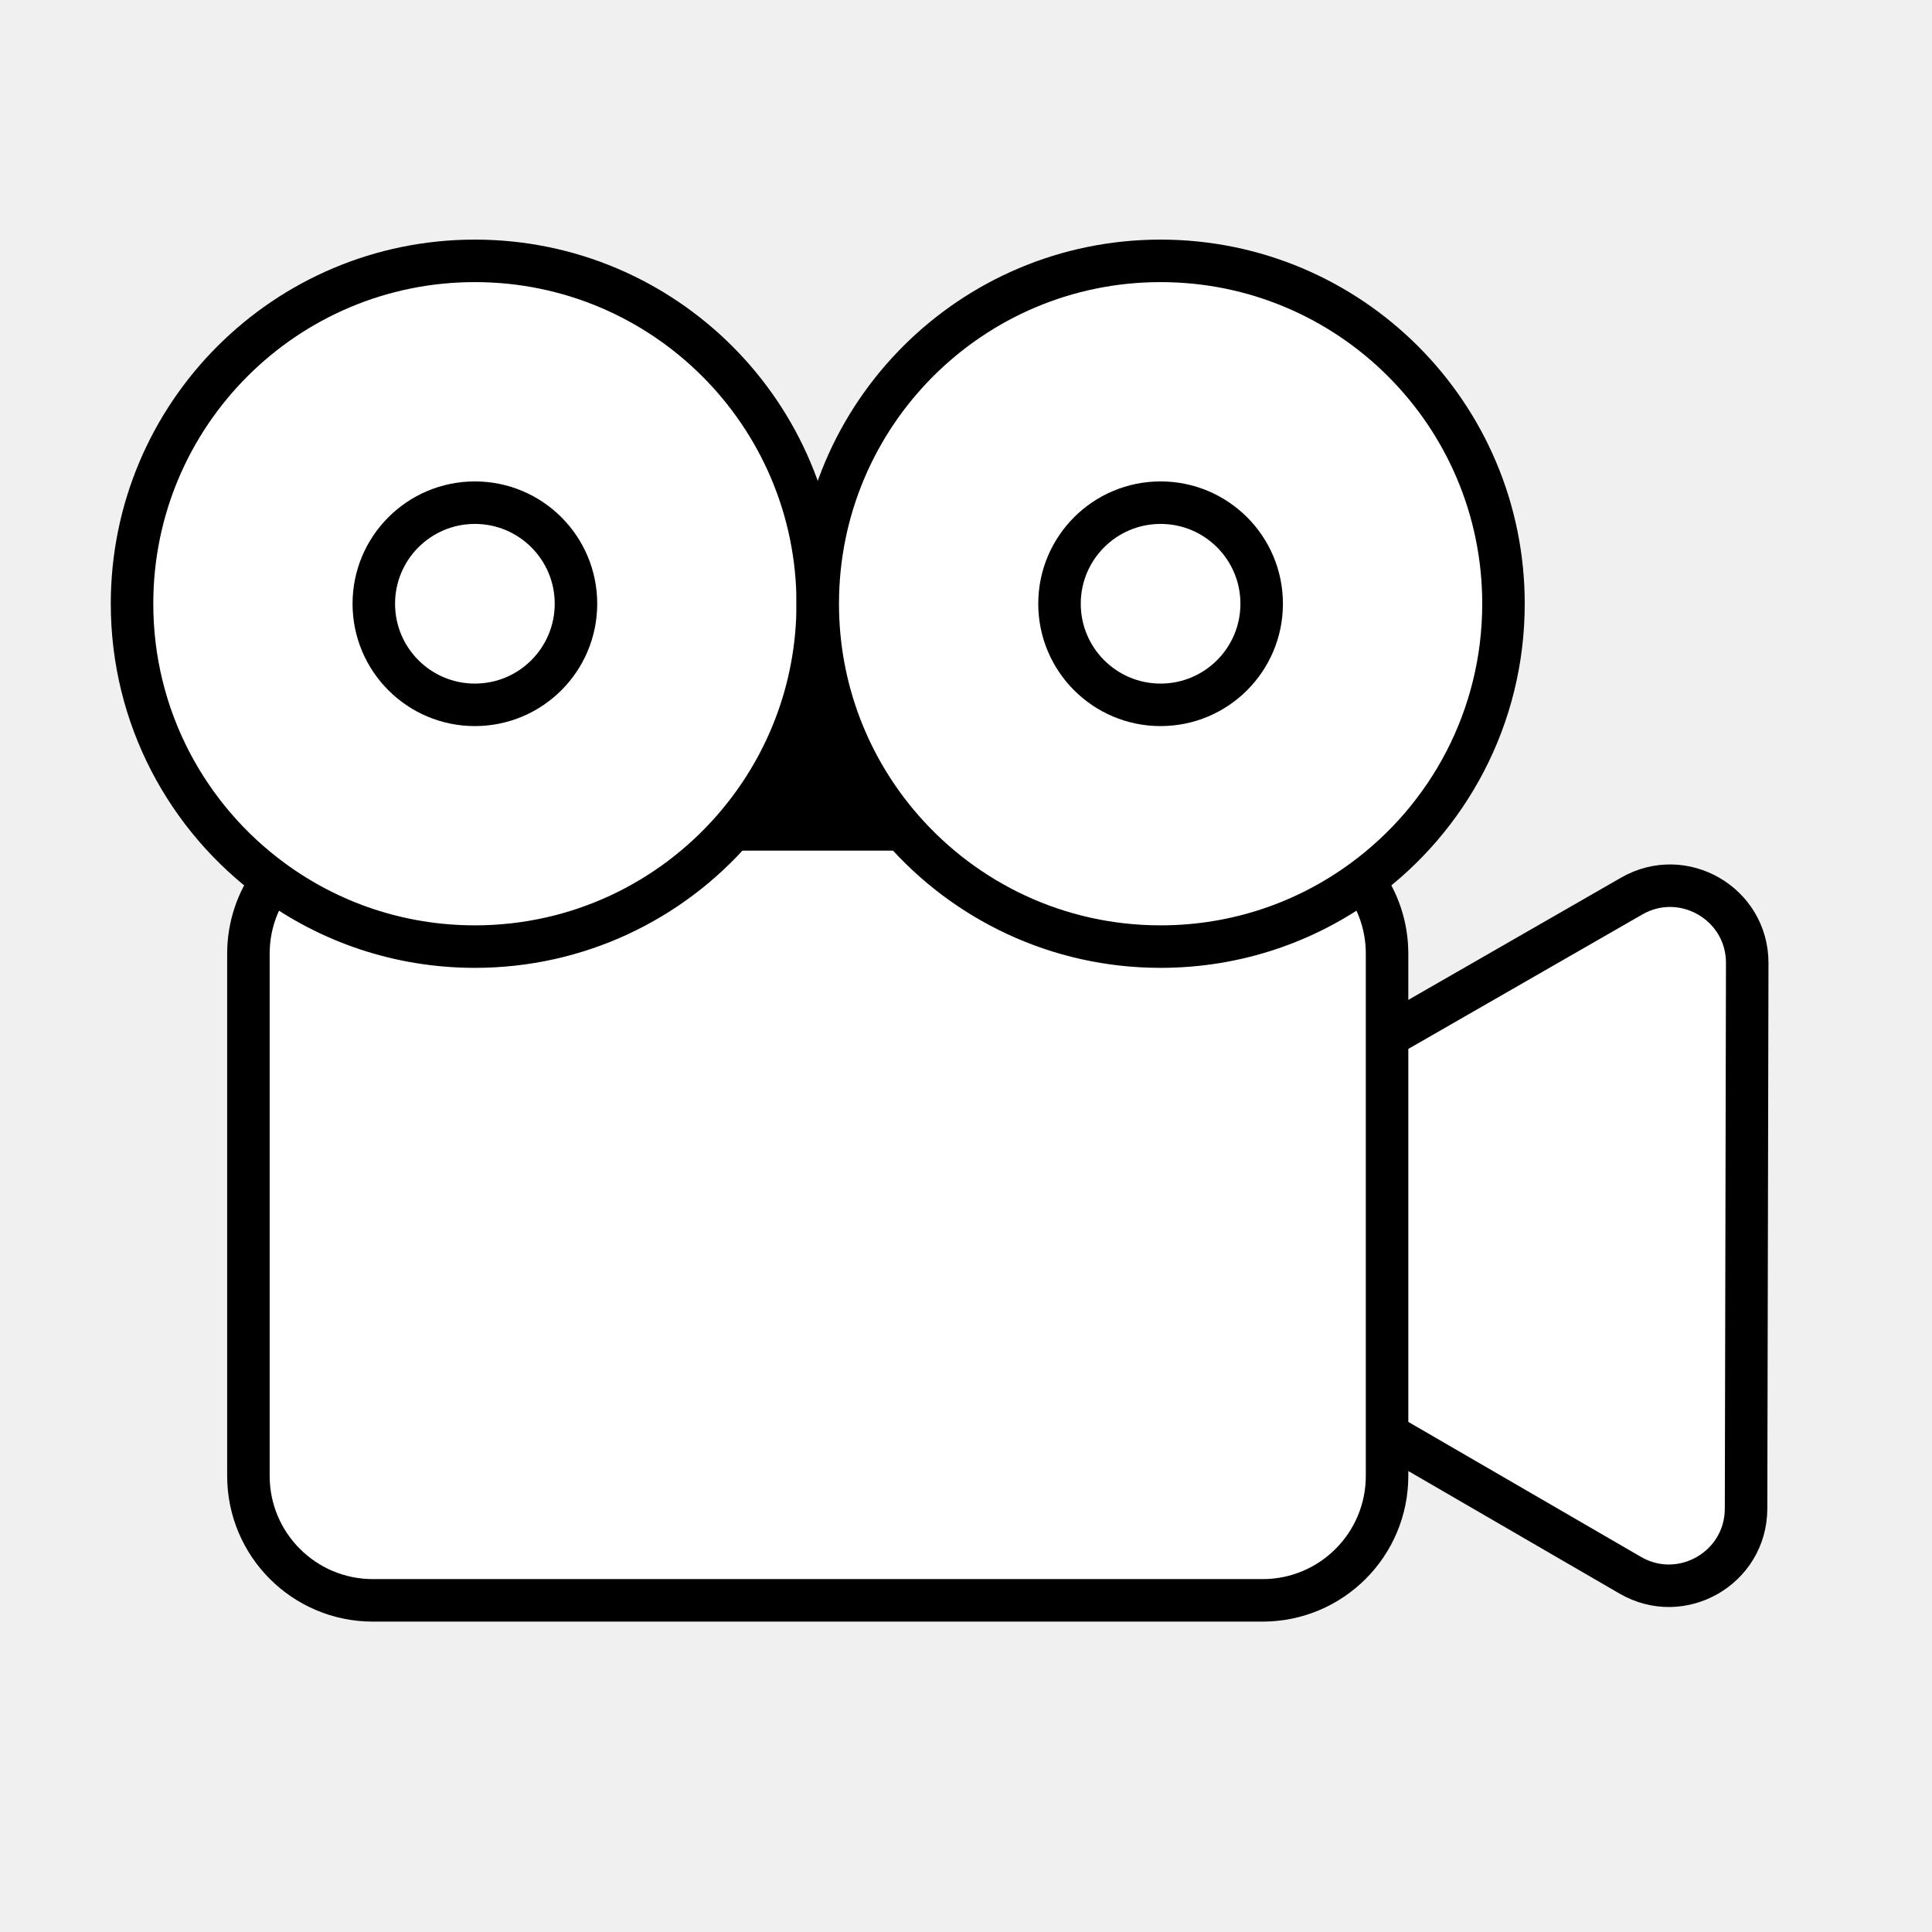
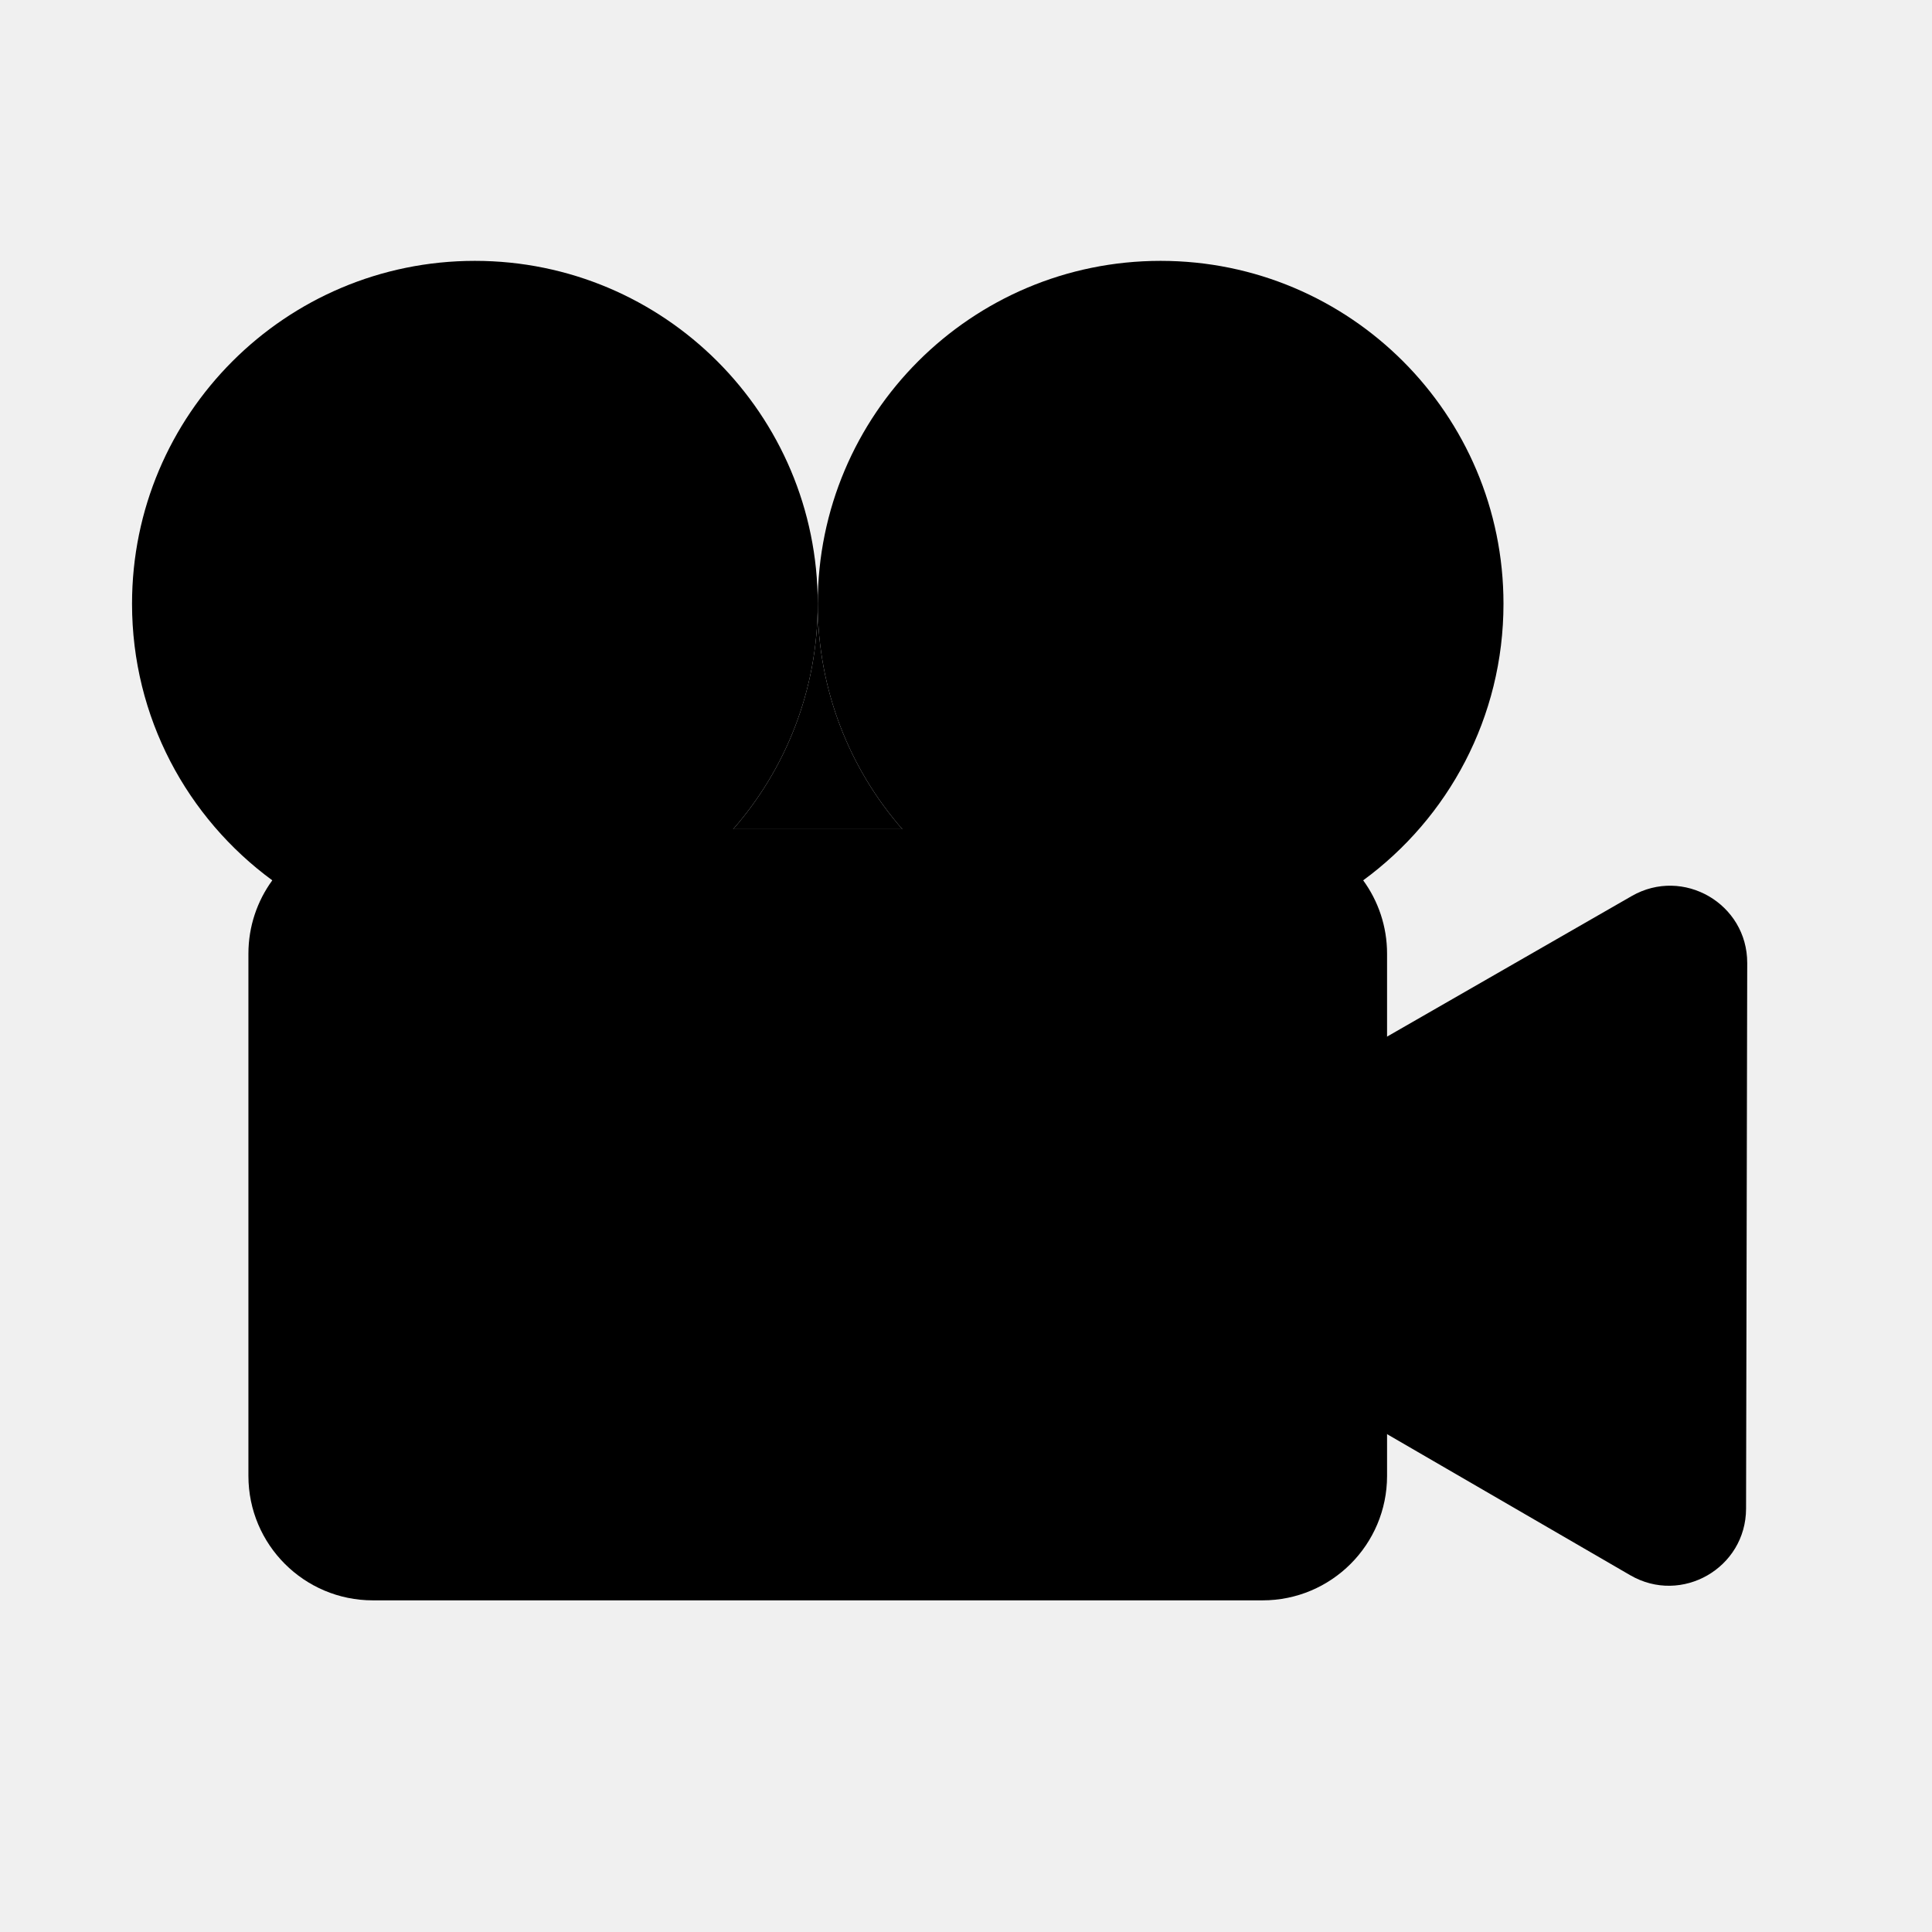
<svg xmlns="http://www.w3.org/2000/svg" version="1.1" x="0px" y="0px" viewBox="0 0 500 500" style="enable-background:new 0 0 500 500;" xml:space="preserve">
-   <style type="text/css">
- 	.st0{fill:#FFFFFF;stroke:#000000;stroke-width:11;stroke-miterlimit:10;}
- 	.st1{fill:#FFFFFF;stroke:#000000;stroke-width:7;stroke-miterlimit:10;}
- 	.st2{fill:none;stroke:#000000;stroke-width:5;stroke-miterlimit:10;}
- 	.st3{stroke:#000000;stroke-width:6;stroke-miterlimit:10;}
- 	.st4{fill:none;stroke:#000000;stroke-width:5;stroke-linecap:round;stroke-miterlimit:10;}
- 	.st5{stroke:#000000;stroke-width:5;stroke-miterlimit:10;}
- 	.st6{fill:#FFFFFF;stroke:#000000;stroke-width:5;stroke-miterlimit:10;}
- 	.st7{display:none;}
- 	.st8{display:inline;stroke:#000000;stroke-width:5;stroke-miterlimit:10;}
- 	.st9{stroke:#000000;stroke-width:19;stroke-miterlimit:10;}
- 	.st10{fill:#FFFFFF;stroke:#000000;stroke-width:11;stroke-linecap:round;stroke-miterlimit:10;}
- 	.st11{stroke:#000000;stroke-width:11;stroke-linecap:round;stroke-miterlimit:10;}
- 	.st12{fill:none;stroke:#000000;stroke-width:11;stroke-miterlimit:10;}
- 	.st13{stroke:#000000;stroke-width:0.5;stroke-miterlimit:10;}
- 	.st14{fill:#FFFFFF;}
- 	.st15{fill:none;stroke:#FFFFFF;stroke-width:5;stroke-miterlimit:10;}
- 	.st16{stroke:#000000;stroke-miterlimit:10;}
- 	.st17{stroke:#000000;stroke-width:5;stroke-linecap:round;stroke-miterlimit:10;}
- </style>
  <g id="Computer1">
    <path class="st0" d="M-1692.6,159.73h-274.15c-8.21,0-14.87,6.66-14.87,14.87v178.92h303.89V174.6   C-1677.73,166.38-1684.39,159.73-1692.6,159.73z" />
    <path class="st1" d="M-1638.25,387.87h-382.7c-2.06,0-3.74-1.67-3.74-3.74v-10.75c0-0.52,0.42-0.94,0.94-0.94h388.72   c0.29,0,0.52,0.23,0.52,0.52v11.17C-1634.51,386.19-1636.18,387.87-1638.25,387.87z" />
    <path class="st1" d="M-1677.73,353.52h-303.89l-41.34,18.68c-0.13,0.06-0.09,0.25,0.05,0.25h387.36c0.24,0,0.3-0.32,0.09-0.42   L-1677.73,353.52z" />
    <path class="st2" d="M-1717.96,332.74h-223.43c-4.84,0-8.76-3.92-8.76-8.76V189.26c0-4.84,3.92-8.76,8.76-8.76h223.43   c4.84,0,8.76,3.92,8.76,8.76v134.72C-1709.2,328.82-1713.12,332.74-1717.96,332.74z" />
    <line class="st2" x1="-1950.15" y1="204.38" x2="-1709.2" y2="204.38" />
    <path class="st3" d="M-1753.28,293.4l-3.93,3.98c-0.12,0.12-0.09,0.34,0.07,0.49l7.07,6.98c0.15,0.15,0.18,0.37,0.07,0.49   l-1.74,1.76c-0.12,0.12-0.34,0.09-0.49-0.06l-7.07-6.98c-0.15-0.15-0.38-0.18-0.49-0.06l-3.93,3.98c-0.16,0.17-0.5,0.04-0.61-0.23   l-3.33-8.51l-3.33-8.51c-0.1-0.27,0.1-0.48,0.37-0.37l8.55,3.21l8.55,3.21C-1753.25,292.9-1753.11,293.23-1753.28,293.4z" />
    <path class="st2" d="M-1764.36,291.77h-53.94c-2.39,0-4.33-1.94-4.33-4.33v-22.52c0-2.39,1.94-4.33,4.33-4.33h53.94   c2.39,0,4.33,1.94,4.33,4.33v22.52C-1760.03,289.83-1761.97,291.77-1764.36,291.77z" />
  </g>
  <g id="Computer2">
</g>
  <g id="Tekstproduktion">
    <path id="Papir" class="st0" d="M-694.22,392.48h-189.81c-8.21,0-14.87-6.66-14.87-14.87V122.39c0-8.21,6.66-14.87,14.87-14.87   h189.81c8.21,0,14.87,6.66,14.87,14.87v255.23C-679.35,385.82-686.01,392.48-694.22,392.48z" />
    <g id="Tekstlinjer_3_">
      <line class="st4" x1="-864.48" y1="245.23" x2="-713.38" y2="245.23" />
      <line class="st4" x1="-864.48" y1="150.29" x2="-713.38" y2="150.29" />
      <line class="st4" x1="-864.87" y1="182.25" x2="-713.77" y2="182.25" />
      <line class="st4" x1="-864.48" y1="212.53" x2="-713.38" y2="212.53" />
      <line class="st4" x1="-864.48" y1="277.97" x2="-748.73" y2="277.97" />
    </g>
    <g id="Blyant">
      <path class="st2" d="M-743.55,275.35c-2.92,1.37-5.87-1.76-4.4-4.57c0.01-0.04,0.03-0.07,0.05-0.11l13.99-24.8    c0.15-0.28,0.51-0.45,0.64-0.31" />
      <path class="st2" d="M-743.55,275.35l25.79-12.05c0.23-0.11,0.39-0.34,0.39-0.5c0-0.05-0.01-0.09-0.04-0.12" />
      <path class="st2" d="M-747.95,270.78l-2.8,4.96c-0.72,1.26,0.61,2.69,1.93,2.08l5.27-2.47l25.79-12.05    c0.23-0.11,0.39-0.34,0.39-0.5c0-0.05-0.01-0.09-0.04-0.12l-2.83-4.38c-2.61-4.04-5.93-7.56-9.81-10.39l-3.22-2.35    c-0.13-0.14-0.49,0.03-0.64,0.31L-747.95,270.78" />
      <path id="Bly" class="st5" d="M-744.6,275.85l3.56-1.97c2.27-1.26,3.18-4.06,1.8-5.55l-1.32-1.42c-1.38-1.49-4.24-0.79-5.67,1.37    l-2.24,3.4C-750.52,274.78-747.86,277.66-744.6,275.85l3.56-1.97c2.27-1.26,3.18-4.06,1.8-5.55l-1.32-1.42    c-1.38-1.49-4.24-0.79-5.67,1.37l-2.24,3.4C-750.52,274.78-747.86,277.66-744.6,275.85z" />
      <path id="Krop" class="st6" d="M-611.57,155.53l-6.82-7.36c-2.59-2.79-6.95-2.96-9.75-0.37l-104.85,97.17    c-0.25,0.23-0.26,0.62-0.03,0.87l2.75,1.6c4.48,3.24,8.73,7.01,11.19,12.05l1.42,2.92c0.23,0.25,0.62,0.26,0.87,0.03l104.85-97.17    C-609.14,162.69-608.98,158.32-611.57,155.53z" />
      <g id="Linjer" class="st7">
        <line class="st8" x1="-614.98" y1="151.85" x2="-725.34" y2="254.12" />
        <line class="st8" x1="-611.01" y1="156.14" x2="-721.37" y2="258.41" />
        <line class="st8" x1="-618.95" y1="147.57" x2="-729.31" y2="249.84" />
      </g>
    </g>
  </g>
  <g id="Foto">
    <path class="st0" d="M-134.8,354.17h-270.4c-17.34,0-31.39-14.05-31.39-31.39V183.21c0-17.34,14.05-31.39,31.39-31.39h269.6   c17.78,0,32.19,14.41,32.19,32.19v138.77C-103.41,340.12-117.46,354.17-134.8,354.17z" />
    <circle class="st0" cx="-239.12" cy="252.99" r="86.59" />
    <circle class="st6" cx="-239.12" cy="252.99" r="69.09" />
    <path class="st0" d="M-170.93,122.04h-138.14c-3.09,0-5.76,1.45-6.42,3.48l-7.34,22.53h165.65l-7.34-22.53   C-165.18,123.49-167.85,122.04-170.93,122.04z" />
    <path class="st0" d="M-360.4,140.52h-32.72c-2.4,0-4.34,1.95-4.34,4.34v3.18h41.41v-3.18C-356.06,142.47-358,140.52-360.4,140.52z" />
    <circle class="st9" cx="-377.47" cy="191.35" r="6.12" />
  </g>
  <g id="Film">
    <g id="Kamera">
      <path id="Linse" class="st10" d="M422.28,231.9l-122.44,70.35c-13.32,7.65-13.36,26.85-0.07,34.56l122.14,70.86    c13.29,7.71,29.93-1.86,29.97-17.22l0.3-141.21C452.21,233.88,435.6,224.25,422.28,231.9l-122.44,70.35    c-13.32,7.65-13.36,26.85-0.07,34.56l122.14,70.86c13.29,7.71,29.93-1.86,29.97-17.22l0.3-141.21    C452.21,233.88,435.6,224.25,422.28,231.9z" />
      <path id="Kasse" class="st0" d="M358.97,246.81v135.15c0,17.79-14.42,32.21-32.21,32.21H96.5c-17.79,0-32.21-14.42-32.21-32.21    V246.81c0-7.09,2.3-13.66,6.18-18.98c5.86-8.03,15.34-13.24,26.03-13.24h230.26c10.69,0,20.17,5.21,26.03,13.24    C356.67,233.15,358.97,239.72,358.97,246.81z" />
      <path class="st11" d="M233.52,214.59h-43.78c13.64-15.6,21.89-36.01,21.89-58.34C211.63,178.58,219.88,198.99,233.52,214.59z" />
      <g id="Filmhjul">
        <path class="st10" d="M211.63,156.25c0,22.33-8.25,42.74-21.89,58.34c-16.25,18.62-40.17,30.39-66.84,30.39     c-19.61,0-37.74-6.36-52.43-17.15c-22.01-16.14-36.3-42.19-36.3-71.58c0-49.01,39.72-88.74,88.73-88.74     C171.9,67.51,211.63,107.24,211.63,156.25z" />
        <path class="st10" d="M389.1,156.25c0,29.39-14.29,55.45-36.31,71.58c-14.69,10.79-32.82,17.15-52.43,17.15     c-26.67,0-50.59-11.77-66.84-30.39c-13.64-15.6-21.89-36.01-21.89-58.34c0-49.01,39.73-88.74,88.73-88.74     C349.37,67.51,389.1,107.24,389.1,156.25z" />
        <circle class="st10" cx="122.9" cy="156.25" r="26.16" />
        <circle class="st10" cx="300.36" cy="156.25" r="26.16" />
      </g>
    </g>
  </g>
  <g id="BMC">
    <path class="st6" d="M646.77,311.89h-81.96V122.52c0-8.28,6.72-15,15-15h66.96V311.89z" />
    <rect x="646.77" y="107.52" class="st6" width="81.96" height="204.37" />
    <rect x="810.98" y="107.52" class="st6" width="81.96" height="204.37" />
    <path class="st6" d="M974.9,311.89h-81.96V107.52h66.96c8.28,0,15,6.72,15,15V311.89z" />
    <line class="st2" x1="646.77" y1="209.7" x2="892.94" y2="209.7" />
    <rect x="729.02" y="107.52" class="st6" width="81.96" height="204.37" />
    <path class="st6" d="M770,311.89H564.81v66.8c0,8.28,6.72,15,15,15H770V311.89z" />
    <path class="st6" d="M770,311.89h205.19v66.8c0,8.28-6.72,15-15,15H770V311.89z" />
    <g>
      <path d="M593.13,149.39c7.53-1.59,19.42-2.77,31.51-2.77c17.24,0,28.34,2.97,36.66,9.71c6.93,5.15,11.1,13.08,11.1,23.58    c0,12.88-8.52,24.17-22.59,29.33v0.4c12.68,3.17,27.54,13.67,27.54,33.49c0,11.49-4.56,20.21-11.29,26.75    c-9.31,8.52-24.37,12.48-46.17,12.48c-11.89,0-21-0.79-26.75-1.58V149.39z M610.37,204.08h15.65c18.23,0,28.93-9.51,28.93-22.39    c0-15.65-11.89-21.8-29.33-21.8c-7.93,0-12.48,0.59-15.26,1.19V204.08z M610.37,268.08c3.37,0.59,8.32,0.79,14.46,0.79    c17.83,0,34.28-6.54,34.28-25.96c0-18.23-15.65-25.76-34.48-25.76h-14.27V268.08z" />
      <path d="M813.07,222.51c-0.99-18.63-2.18-41.02-1.98-57.66h-0.59c-4.56,15.65-10.11,32.3-16.84,50.73l-23.58,64.79h-13.08    l-21.6-63.61c-6.34-18.82-11.69-36.06-15.46-51.92h-0.4c-0.4,16.64-1.39,39.04-2.58,59.05l-3.57,57.27h-16.45l9.31-133.55h22    l22.79,64.6c5.55,16.45,10.11,31.11,13.47,44.98h0.59c3.37-13.47,8.12-28.14,14.07-44.98l23.78-64.6h22l8.32,133.55h-16.84    L813.07,222.51z" />
      <path d="M953.16,276.8c-6.34,3.17-19.02,6.34-35.27,6.34c-37.65,0-65.98-23.78-65.98-67.57c0-41.81,28.33-70.15,69.75-70.15    c16.64,0,27.15,3.57,31.7,5.94l-4.16,14.07c-6.54-3.17-15.85-5.55-26.95-5.55c-31.31,0-52.11,20.01-52.11,55.09    c0,32.69,18.82,53.7,51.32,53.7c10.5,0,21.2-2.18,28.14-5.55L953.16,276.8z" />
    </g>
    <path class="st12" d="M960.32,393.69H579.68c-8.21,0-14.87-6.66-14.87-14.87V122.39c0-8.21,6.66-14.87,14.87-14.87h380.64   c8.21,0,14.87,6.66,14.87,14.87v256.44C975.19,387.03,968.53,393.69,960.32,393.69z" />
  </g>
  <g id="Infografik">
    <path id="Papir_1_" class="st0" d="M1384.91,392.48h-189.81c-8.21,0-14.87-6.66-14.87-14.87V122.39c0-8.21,6.66-14.87,14.87-14.87   h189.81c8.21,0,14.87,6.66,14.87,14.87v255.23C1399.77,385.82,1393.12,392.48,1384.91,392.48z" />
    <g>
      <line class="st4" x1="1205.79" y1="143.55" x2="1277.97" y2="143.55" />
      <line class="st4" x1="1205.79" y1="166.14" x2="1277.97" y2="166.14" />
      <line class="st4" x1="1205.79" y1="188.72" x2="1277.97" y2="188.72" />
      <line class="st4" x1="1205.79" y1="211.3" x2="1277.97" y2="211.3" />
      <line class="st4" x1="1205.79" y1="233.88" x2="1277.97" y2="233.88" />
    </g>
    <line class="st4" x1="1205.79" y1="354.31" x2="1297.66" y2="354.31" />
    <line class="st4" x1="1205.79" y1="354.31" x2="1205.79" y2="257.7" />
    <path class="st13" d="M1270.49,289.91h15.78c2.06,0,3.73,1.48,3.73,3.31v61.1h-23.24v-61.1   C1266.76,291.39,1268.43,289.91,1270.49,289.91z" />
    <path class="st13" d="M1244.67,322.11h15.78c2.06,0,3.73,1.48,3.73,3.31v28.9h-23.24v-28.9   C1240.93,323.59,1242.6,322.11,1244.67,322.11z" />
    <path class="st13" d="M1218.84,257.7h15.78c2.06,0,3.73,1.48,3.73,3.31v93.3h-23.24v-93.3   C1215.11,259.19,1216.78,257.7,1218.84,257.7z" />
    <g>
      <line class="st4" x1="1311.25" y1="257.7" x2="1383.43" y2="257.7" />
      <line class="st4" x1="1311.25" y1="280.25" x2="1383.43" y2="280.25" />
      <line class="st4" x1="1311.25" y1="302.8" x2="1383.43" y2="302.8" />
      <line class="st4" x1="1311.25" y1="325.35" x2="1383.43" y2="325.35" />
      <line class="st4" x1="1311.25" y1="347.9" x2="1383.43" y2="347.9" />
    </g>
    <g>
      <g>
        <path d="M1340.29,188.72l-37.37,21.57c-11.91-20.64-4.84-47.02,15.79-58.94c6.87-3.97,13.64-5.78,21.57-5.78V188.72z" />
      </g>
    </g>
    <g>
      <g>
        <path d="M1340.29,188.72l37.37,21.57c-11.91,20.64-38.3,27.71-58.94,15.79c-6.87-3.97-11.82-8.92-15.79-15.79L1340.29,188.72z" />
      </g>
    </g>
    <g>
      <g>
        <path d="M1340.29,188.72v-43.15c23.83,0,43.15,19.32,43.15,43.15c0,7.93-1.81,14.7-5.78,21.57L1340.29,188.72z" />
      </g>
    </g>
    <circle class="st14" cx="1340.29" cy="188.72" r="21.57" />
    <g>
      <line class="st15" x1="1340.29" y1="139.19" x2="1340.29" y2="188.72" />
      <line class="st15" x1="1340.29" y1="188.72" x2="1386.45" y2="215.37" />
      <line class="st15" x1="1340.29" y1="188.72" x2="1293.12" y2="215.95" />
    </g>
  </g>
  <g id="Logodesign">
    <g id="Baggrund_1_">
      <ellipse transform="matrix(0.539 -0.8423 0.8423 0.539 641.1776 1719.115)" class="st14" cx="1891.07" cy="273.82" rx="62.96" ry="30.29" />
      <ellipse transform="matrix(0.8028 -0.5963 0.5963 0.8028 244.7222 1171.247)" class="st14" cx="1892.96" cy="215.67" rx="30.29" ry="62.96" />
      <polygon class="st14" points="1699.38,292.5 1807.41,398.96 1915.44,292.5 1699.38,292.5 1807.41,398.96 1915.44,292.5   " />
      <ellipse class="st14" cx="1708.5" cy="229.53" rx="30.29" ry="62.96" />
      <rect x="1708.5" y="186.08" class="st14" width="203.01" height="119.94" />
      <rect x="1706.01" y="164.68" transform="matrix(0.9777 -0.2099 0.2099 0.9777 0.8641 368.587)" class="st14" width="60.93" height="31.08" />
      <polygon class="st14" points="1808.67,100.5 1785.95,139.86 1831.4,139.86 1808.67,100.5 1785.95,139.86 1831.4,139.86   " />
      <circle class="st14" cx="1810" cy="189.3" r="56.75" />
    </g>
    <g id="Pensel_1_">
      <path id="Børste" class="st16" d="M1915.11,200.53c-8.51,4.73-11.19,3.98-17.31,11.26c-1.24,1.48-2.5,5.77-2.4,6.29    c0.21,1.08-0.78-1.98-1.1-3.87c-0.63-3.7-4.23-18.87,3.84-27.73c5.34-5.86,16.59-8.69,22.48-3.42S1922.06,196.67,1915.11,200.53z" />
      <path id="Krop_1_" class="st3" d="M1984.57,107.73L1984.57,107.73c0.37,0.32,0.09,1.21-0.61,1.99l-78.83,87.29    c-0.7,0.78-1.76,0.93-2.13,0.61l0,0c-0.37-0.32-0.3-1.43,0.41-2.2l79.23-86.86C1983.34,107.77,1984.2,107.4,1984.57,107.73z" />
    </g>
    <g id="Logo2">
      <path id="Baggrund" class="st12" d="M1938.77,229.53c0.07,1.26,0.07,2.48,0.07,3.74c0,64.11-104.71,144.07-127.21,160.51    c-2.51,1.84-5.93,1.84-8.45,0c-22.49-16.44-127.21-96.4-127.21-160.51c0-24.75,7.01-47.9,19.17-67.57c0.12-0.2,0.36-0.3,0.59-0.25    c6.17,1.31,12.55,1.97,19.1,1.97c40.34,0,74.66-25.47,87.42-61.04c1.5-1.06,2.92-2.06,4.41-3.12c2.1-0.01,4.21,0.02,6.27,0.13    c0.12,0.01,0.23,0.09,0.27,0.21c8.4,25.99,28.18,46.95,53.53,57.1" />
      <line id="Tekst" class="st4" x1="1731.93" y1="215.67" x2="1882.88" y2="215.67" />
      <ellipse id="Cirkel" class="st17" cx="1807.41" cy="294.38" rx="40.2" ry="39.77" />
      <g id="Afrunding">
        <ellipse cx="1866.75" cy="160.69" rx="5.33" ry="5.27" />
        <ellipse cx="1938.77" cy="229.53" rx="5.24" ry="5.19" />
        <path class="st14" d="M1805.95,111.59" />
      </g>
    </g>
    <ellipse cx="1804.73" cy="104.32" rx="7.28" ry="6.54" />
    <rect x="1807.26" y="108.76" class="st14" width="1.93" height="2.46" />
    <rect x="1806.76" y="109.03" transform="matrix(0.9388 0.3444 -0.3444 0.9388 148.5891 -615.8988)" class="st14" width="2.05" height="2.46" />
    <rect x="1807.65" y="109.04" transform="matrix(0.9329 -0.3602 0.3602 0.9329 81.7157 658.9778)" class="st14" width="2.05" height="2.46" />
  </g>
  <g id="Tryksager">
    <path id="Papir_2_" class="st0" d="M2187.52,333.74V166.26c0-8.21,6.66-14.87,14.87-14.87h255.23c8.21,0,14.87,6.66,14.87,14.87   v167.47c0,8.21-6.66,14.87-14.87,14.87h-255.23C2194.18,348.6,2187.52,341.95,2187.52,333.74z" />
    <path class="st6" d="M2270.45,244.72h-44.02c-8.25,0-14.94-6.69-14.94-14.94v-44.02c0-8.25,6.69-14.94,14.94-14.94h44.02   c8.25,0,14.94,6.69,14.94,14.94v44.02C2285.39,238.03,2278.71,244.72,2270.45,244.72z" />
    <ellipse cx="2248.45" cy="205.77" rx="21.7" ry="26.58" />
    <path d="M2262.59,242.59h-28.74l0.86-3.89c1.51-6.82,1.51-13.88,0-20.7l-0.86-3.89h28.74l-1.01,5.31c-1.12,5.9-1.12,11.96,0,17.86   L2262.59,242.59z" />
    <line class="st4" x1="2314.76" y1="183.35" x2="2447.18" y2="183.35" />
    <path class="st4" d="M2446.7,201.77" />
    <path class="st4" d="M2344.44,201.77" />
    <line class="st4" x1="2315.34" y1="214.92" x2="2446.6" y2="214.92" />
    <path class="st4" d="M2446.7,250.74" />
    <path class="st4" d="M2344.29,258.61" />
    <line class="st4" x1="2212.4" y1="278.3" x2="2447.6" y2="278.3" />
    <path class="st4" d="M2445.7,298.24" />
    <path class="st4" d="M2210.66,298.24" />
    <line class="st4" x1="2212.48" y1="309.92" x2="2447.52" y2="309.92" />
  </g>
</svg>
